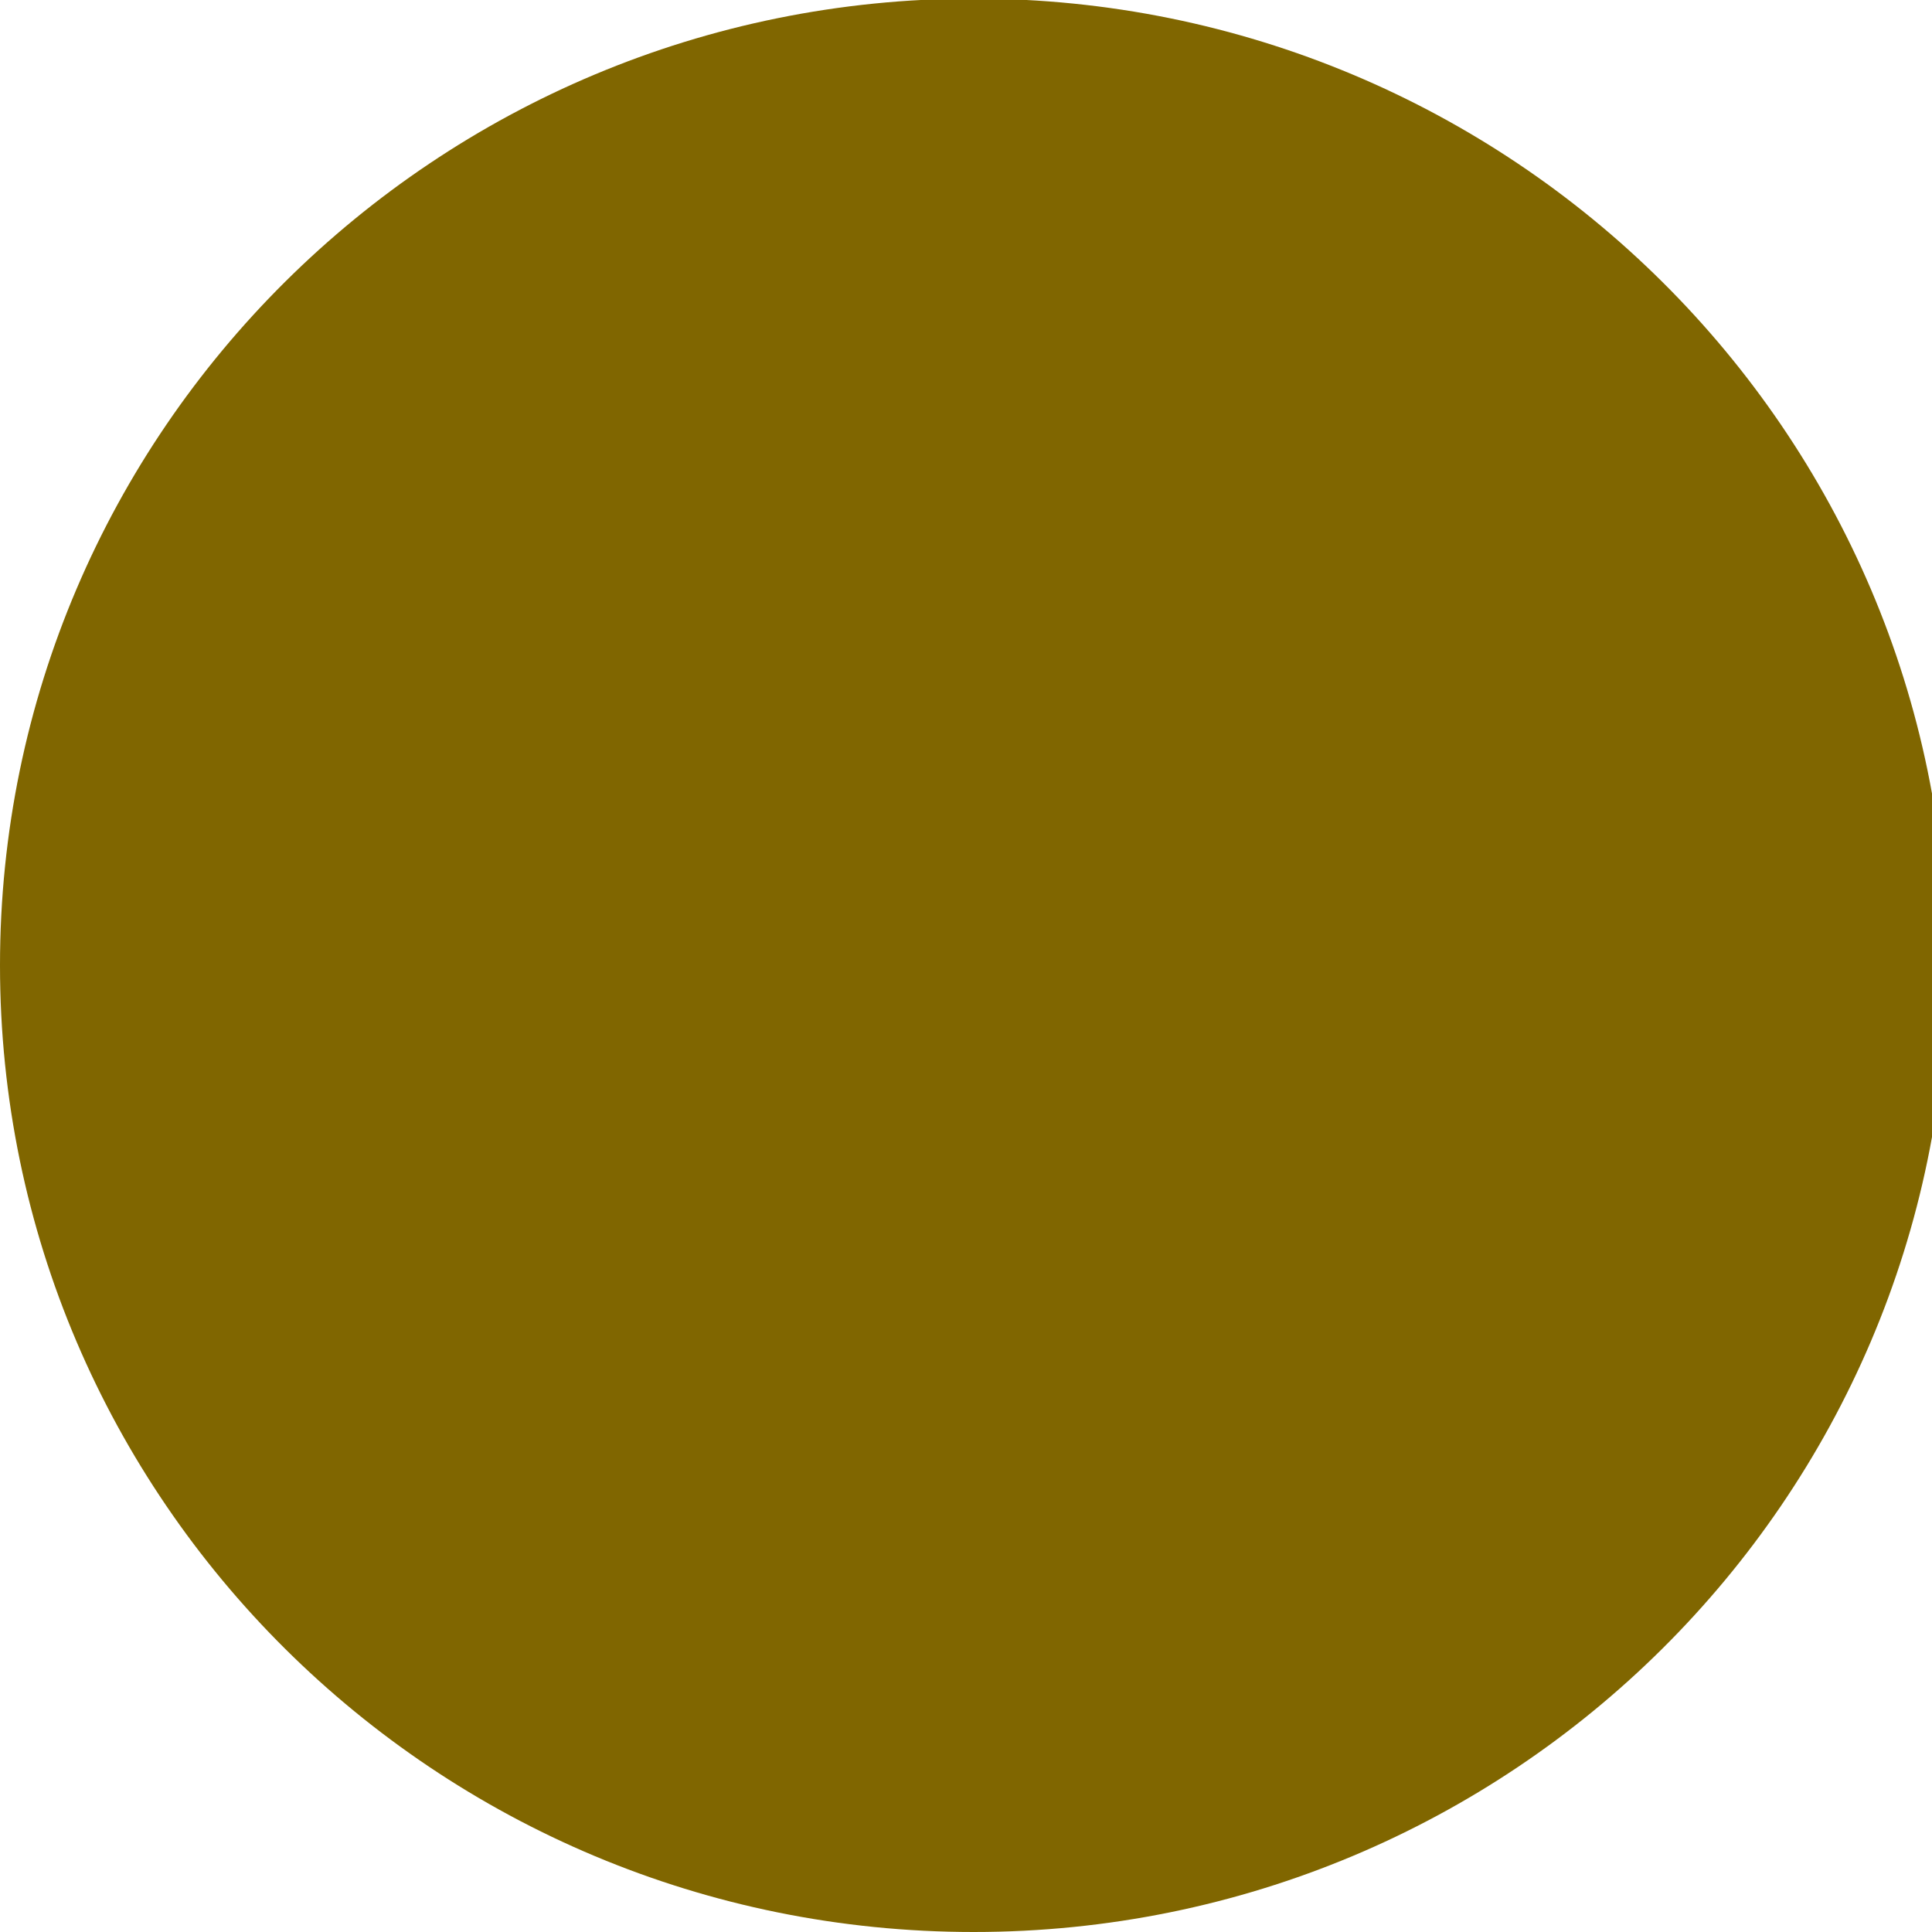
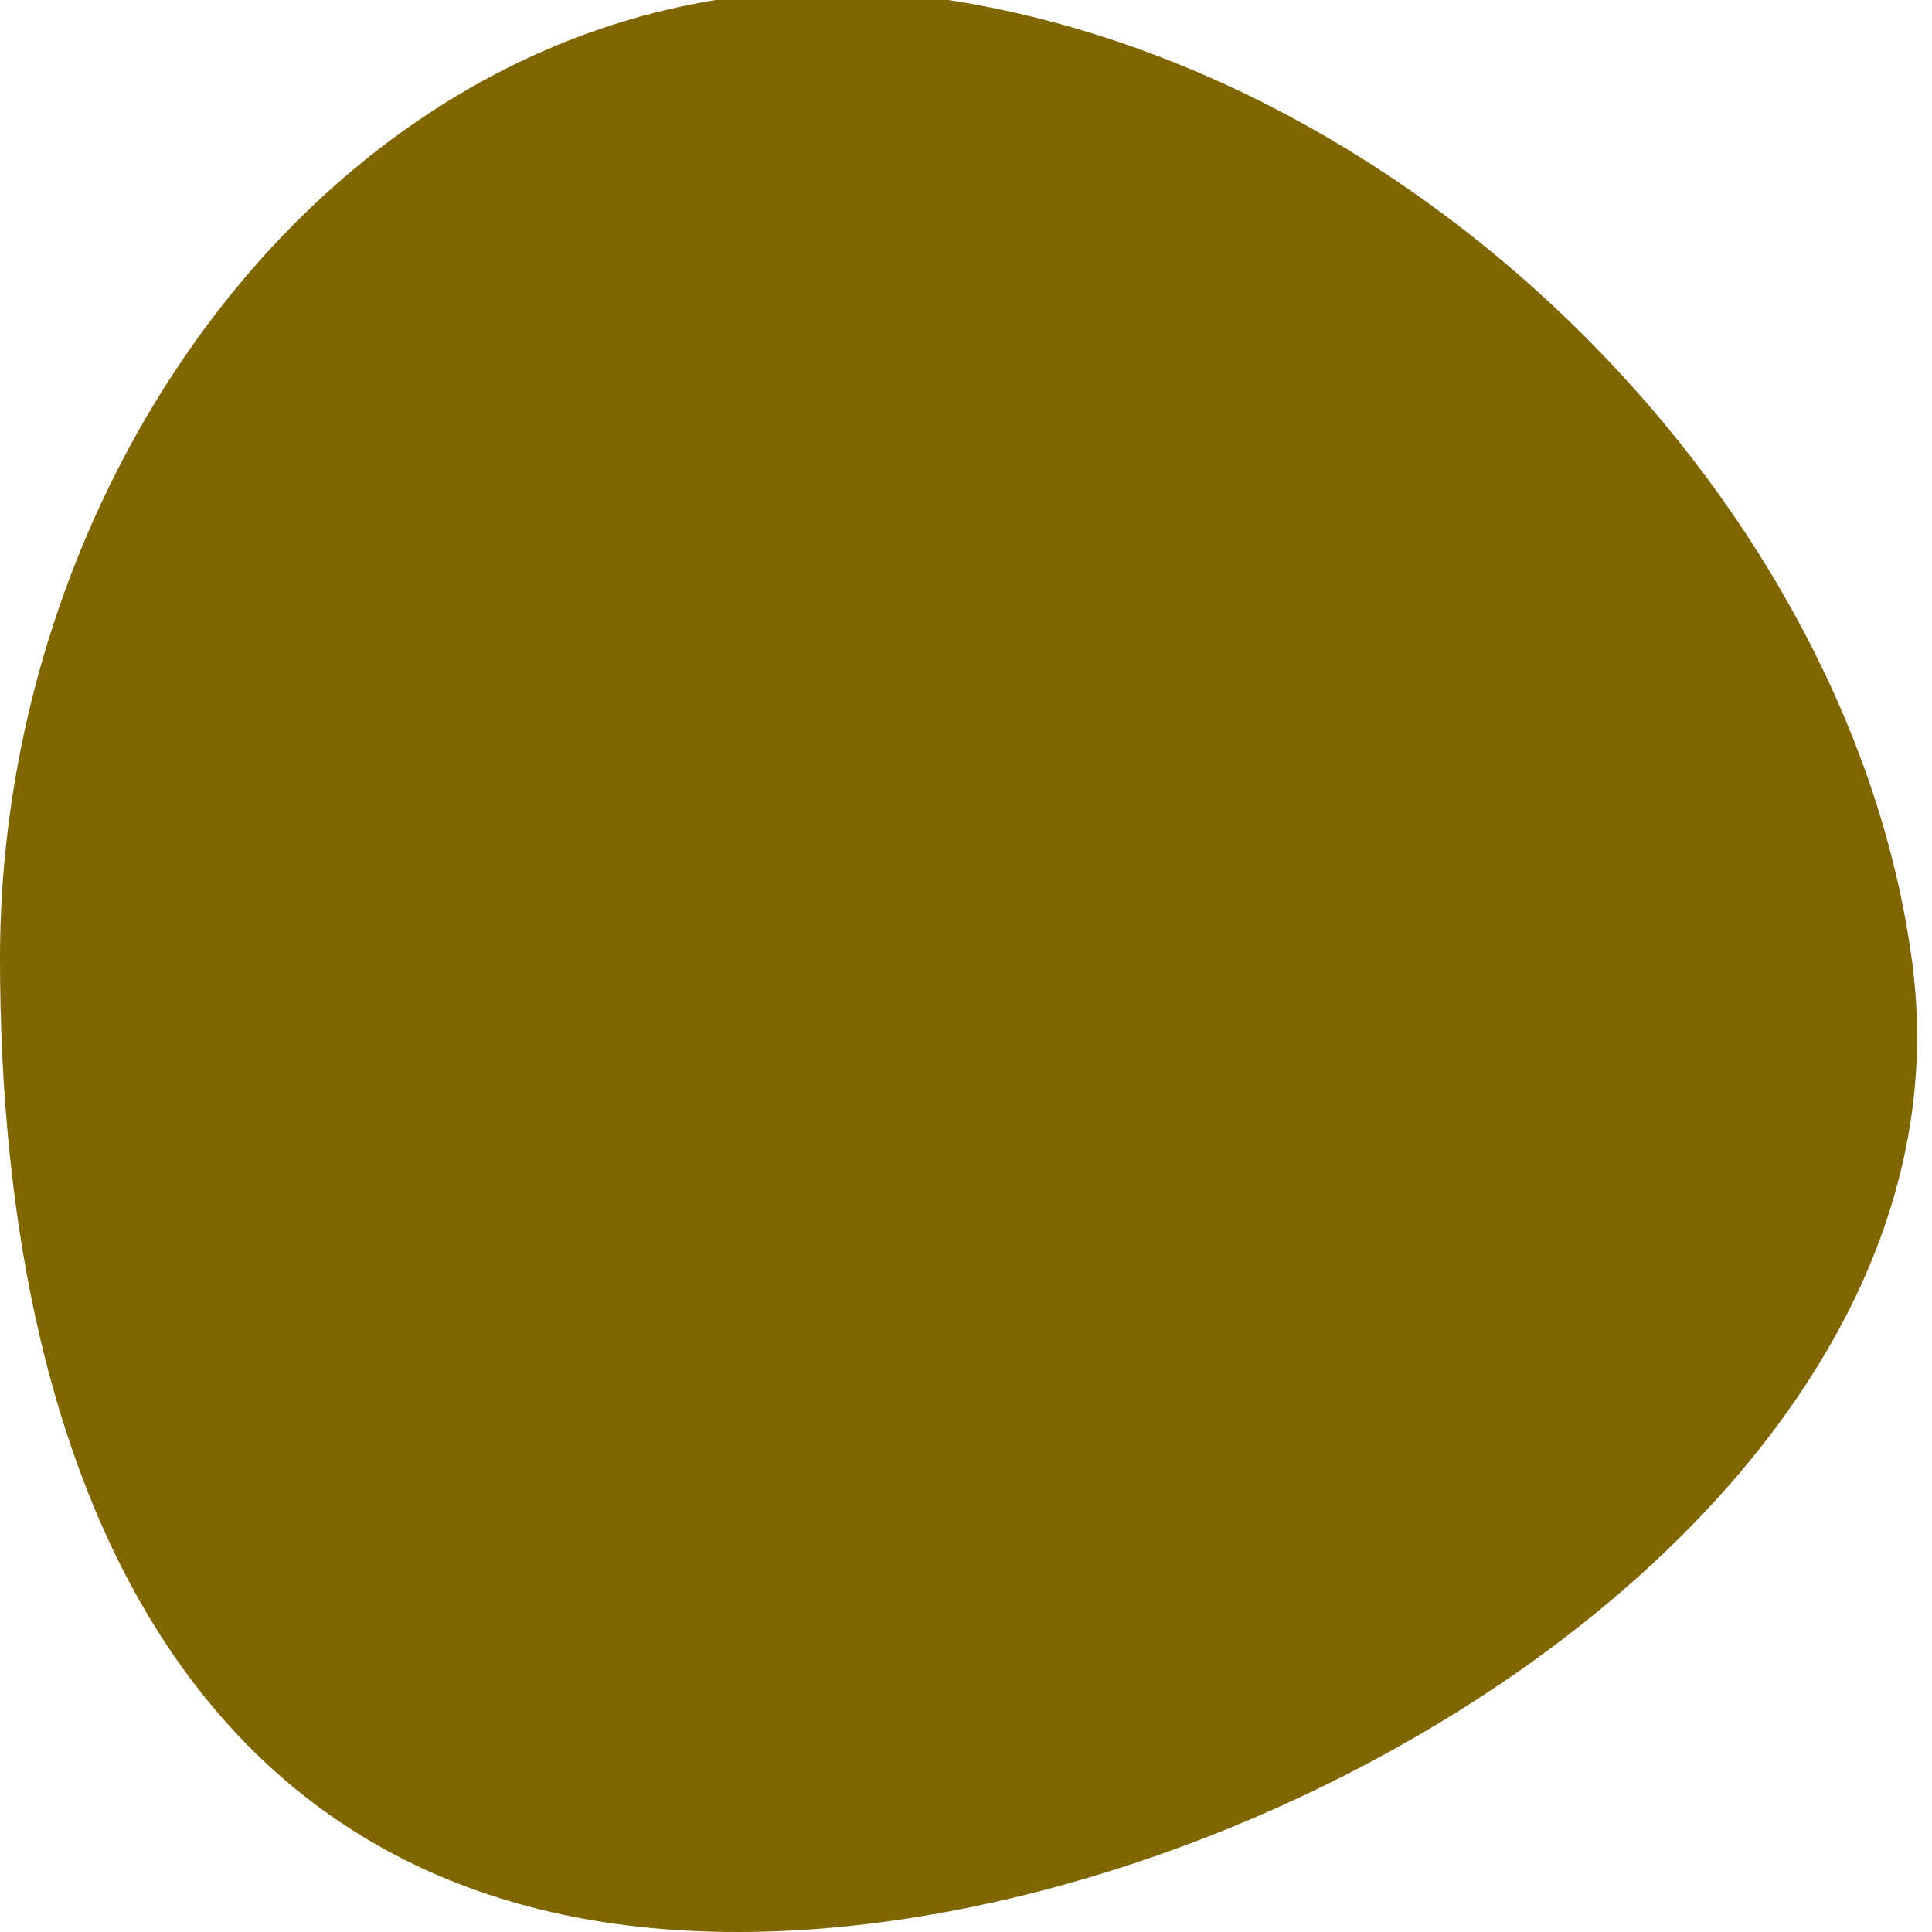
<svg xmlns="http://www.w3.org/2000/svg" width="210mm" height="210mm" viewBox="0 0 210 210" version="1.1" id="svg694">
  <defs id="defs688" />
  <g id="layer1" transform="translate(0,-87)">
-     <ellipse style="fill:#806600;stroke-width:0.265" id="path696" cx="105.833" cy="191.923" rx="105.833" ry="105.077" />
+     <path style="fill:#806600;stroke-width:0.265" d="M 207.887,191.923 C 215.272,249.483 138.581,297 80.131,297 21.681,297 -1.1351243e-8,249.199 -1.1351243e-8,191.167 2.7886488e-6,133.134 44.208,78.462 102.054,86.845 c 52.72,7.641 99.475,55.522 105.833,105.077 z" id="path696" />
  </g>
</svg>
